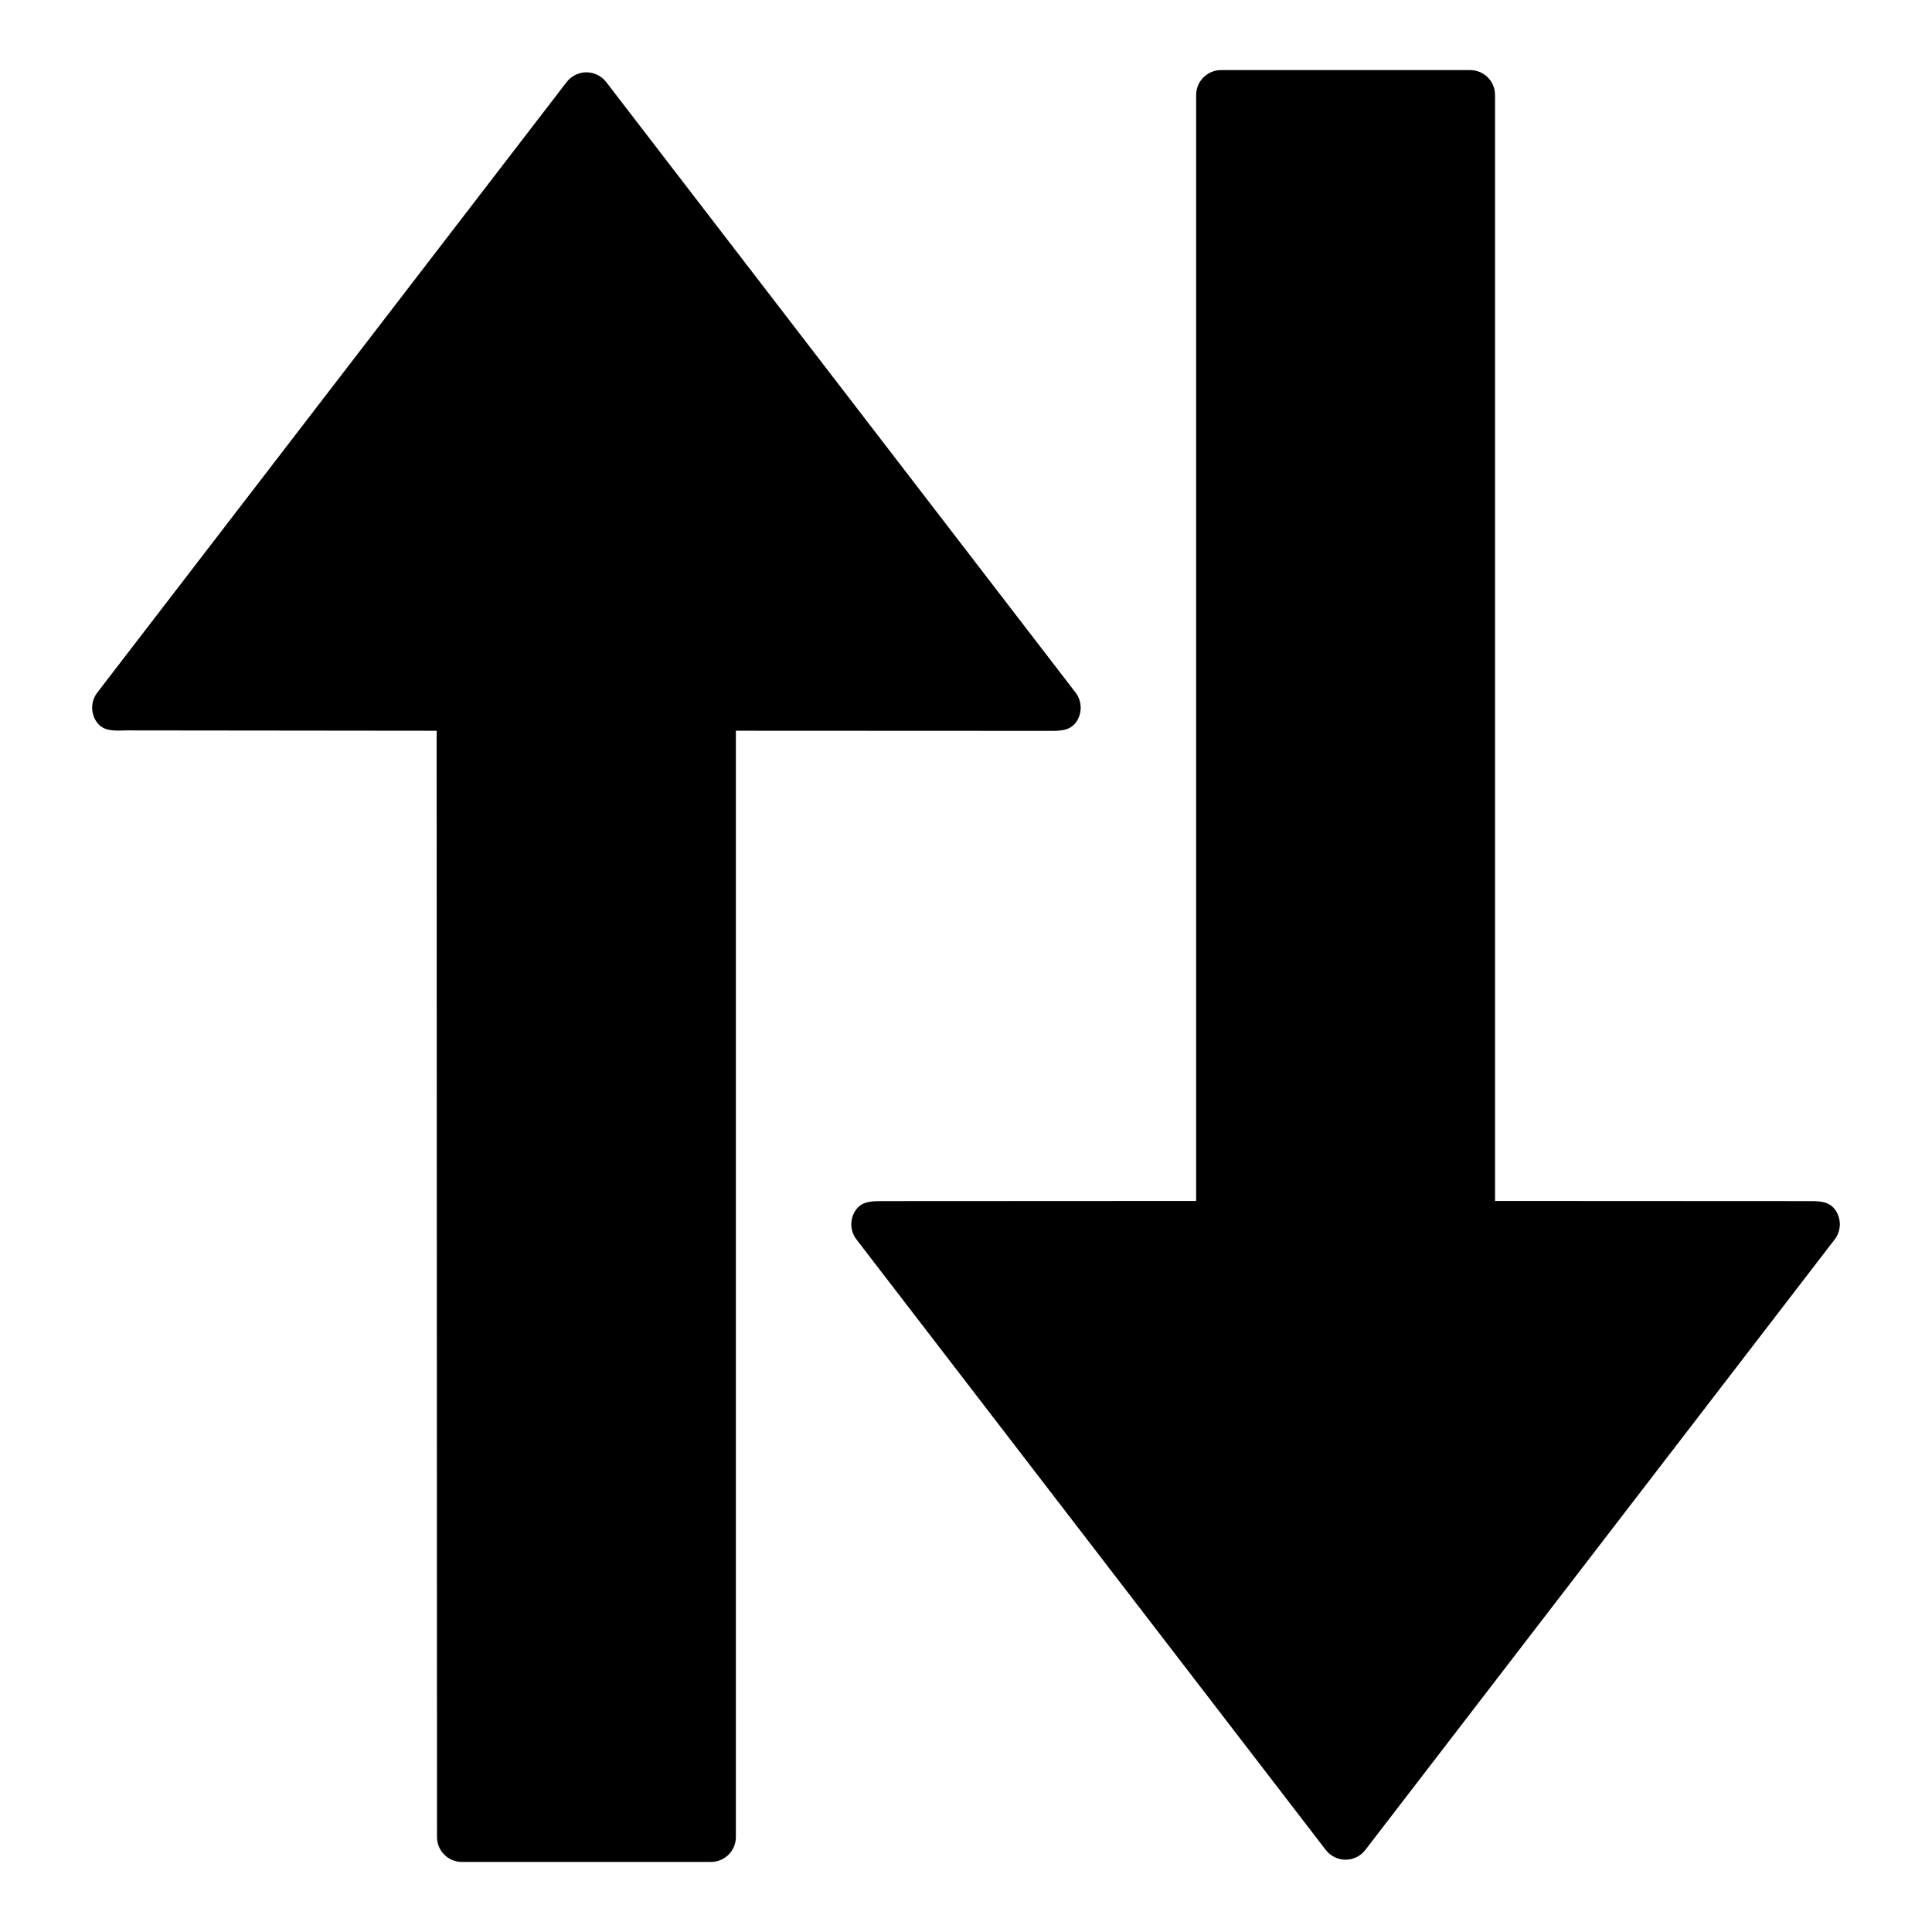
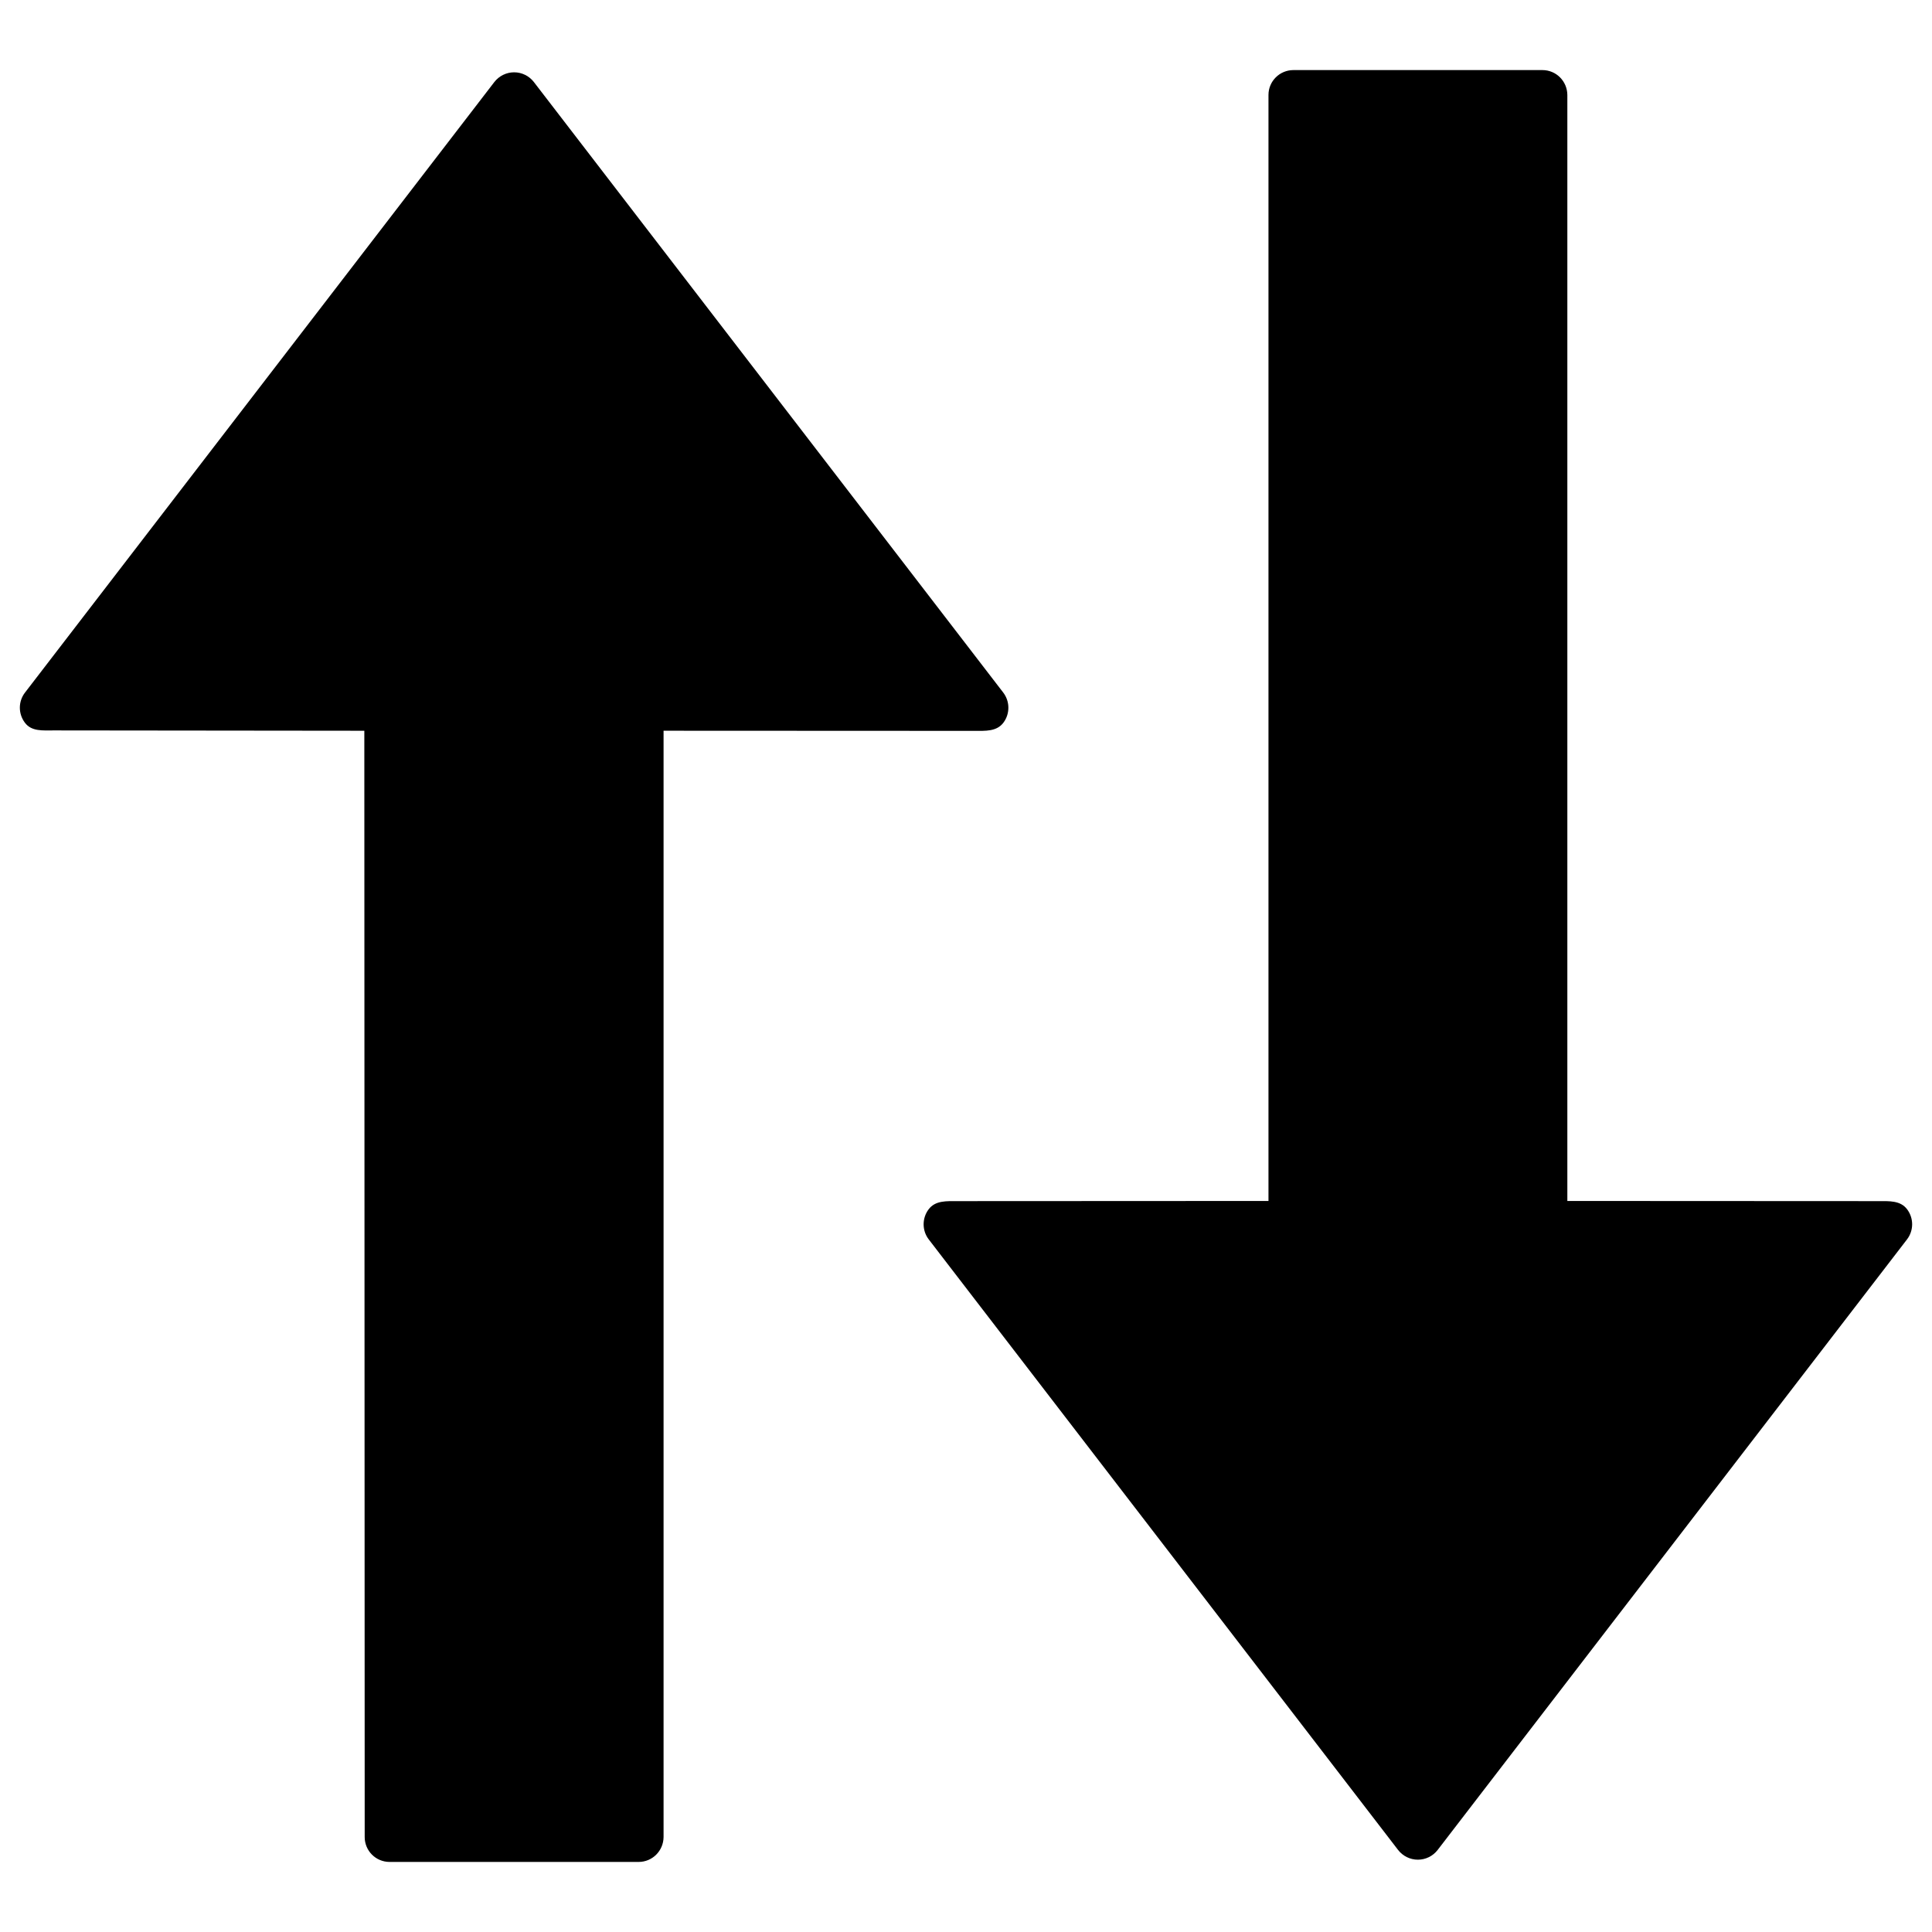
<svg xmlns="http://www.w3.org/2000/svg" version="1.1" id="sort" x="0px" y="0px" width="100%" height="100%" viewBox="0 0 427.484 427.484" style="enable-background:new 0 0 427.484 427.484;" xml:space="preserve">
  <defs id="defs39" />
  <g id="g3">
-     <path fill="currentColor" d="M 405.943,274.254 302.096,409.338 c -1.04,1.354 -2.66,2.146 -4.374,2.146 -1.702,0 -3.321,-0.798 -4.368,-2.146 L 189.511,274.254 c -0.769,-0.993 -1.144,-2.176 -1.144,-3.357 0,-1.152 0.36,-2.332 1.108,-3.322 1.495,-1.978 3.957,-1.808 6.434,-1.809 l 68.76,-0.034 0,-244.722 c 0,-3.047 2.477,-5.503 5.515,-5.503 l 55.106,0 c 3.038,0 5.509,2.456 5.509,5.503 l 0,244.722 68.76,0.034 c 2.474,10e-4 4.931,-0.167 6.419,1.809 1.496,1.985 1.483,4.705 -0.035,6.679 z M 238.012,159.913 c 0.75,-0.988 1.105,-2.167 1.105,-3.322 0,-1.176 -0.379,-2.367 -1.142,-3.36 L 134.125,18.148 C 133.081,16.792 131.458,16 129.759,16 c -1.714,0 -3.328,0.798 -4.377,2.148 L 21.539,153.23 c -1.519,1.969 -1.528,4.693 -0.03,6.683 1.484,1.971 3.944,1.772 6.419,1.703 l 68.685,0.073 0.081,244.783 c 0.001,3.05 2.462,5.509 5.506,5.509 l 55.109,0 c 3.041,0 5.515,-2.459 5.515,-5.509 l 0,-244.788 68.763,0.031 c 2.471,0.001 4.929,0.17 6.425,-1.802 z" id="path5" />
+     <path d="M 421.943,274.254 318.096,409.338 c -1.04,1.354 -2.66,2.146 -4.374,2.146 -1.702,0 -3.321,-0.798 -4.368,-2.146 L 205.511,274.254 c -0.769,-0.993 -1.144,-2.176 -1.144,-3.357 0,-1.152 0.36,-2.332 1.108,-3.322 1.495,-1.978 3.957,-1.808 6.434,-1.809 l 68.76,-0.034 0,-244.722 c 0,-3.047 2.477,-5.503 5.515,-5.503 l 55.106,0 c 3.038,0 5.484,2.456 5.509,5.503 l 0,244.722 68.76,0.034 c 2.474,0.001 4.931,-0.167 6.419,1.809 1.496,1.985 1.483,4.705 -0.035,6.679 z M 222.012,159.913 c 0.75,-0.988 1.105,-2.167 1.105,-3.322 0,-1.176 -0.379,-2.367 -1.142,-3.36 L 118.125,18.148 C 117.081,16.792 115.458,16 113.759,16 c -1.714,0 -3.328,0.798 -4.377,2.148 L 5.539,153.23 c -1.519,1.969 -1.528,4.693 -0.03,6.683 1.484,1.971 3.943,1.7 6.419,1.703 l 68.685,0.073 0.081,244.783 c 0.001,3.05 2.462,5.509 5.506,5.509 l 55.109,0 c 3.041,0 5.49,-2.459 5.515,-5.509 l 0,-244.788 68.763,0.031 c 2.471,0.001 4.929,0.17 6.425,-1.802 z" id="path5" fill="currentColor" />
  </g>
-   <g id="g7" />
-   <g id="g9" />
-   <g id="g11" />
-   <g id="g13" />
-   <g id="g15" />
-   <g id="g17" />
-   <g id="g19" />
-   <g id="g21" />
-   <g id="g23" />
-   <g id="g25" />
-   <g id="g27" />
-   <g id="g29" />
-   <g id="g31" />
-   <g id="g33" />
-   <g id="g35" />
</svg>
